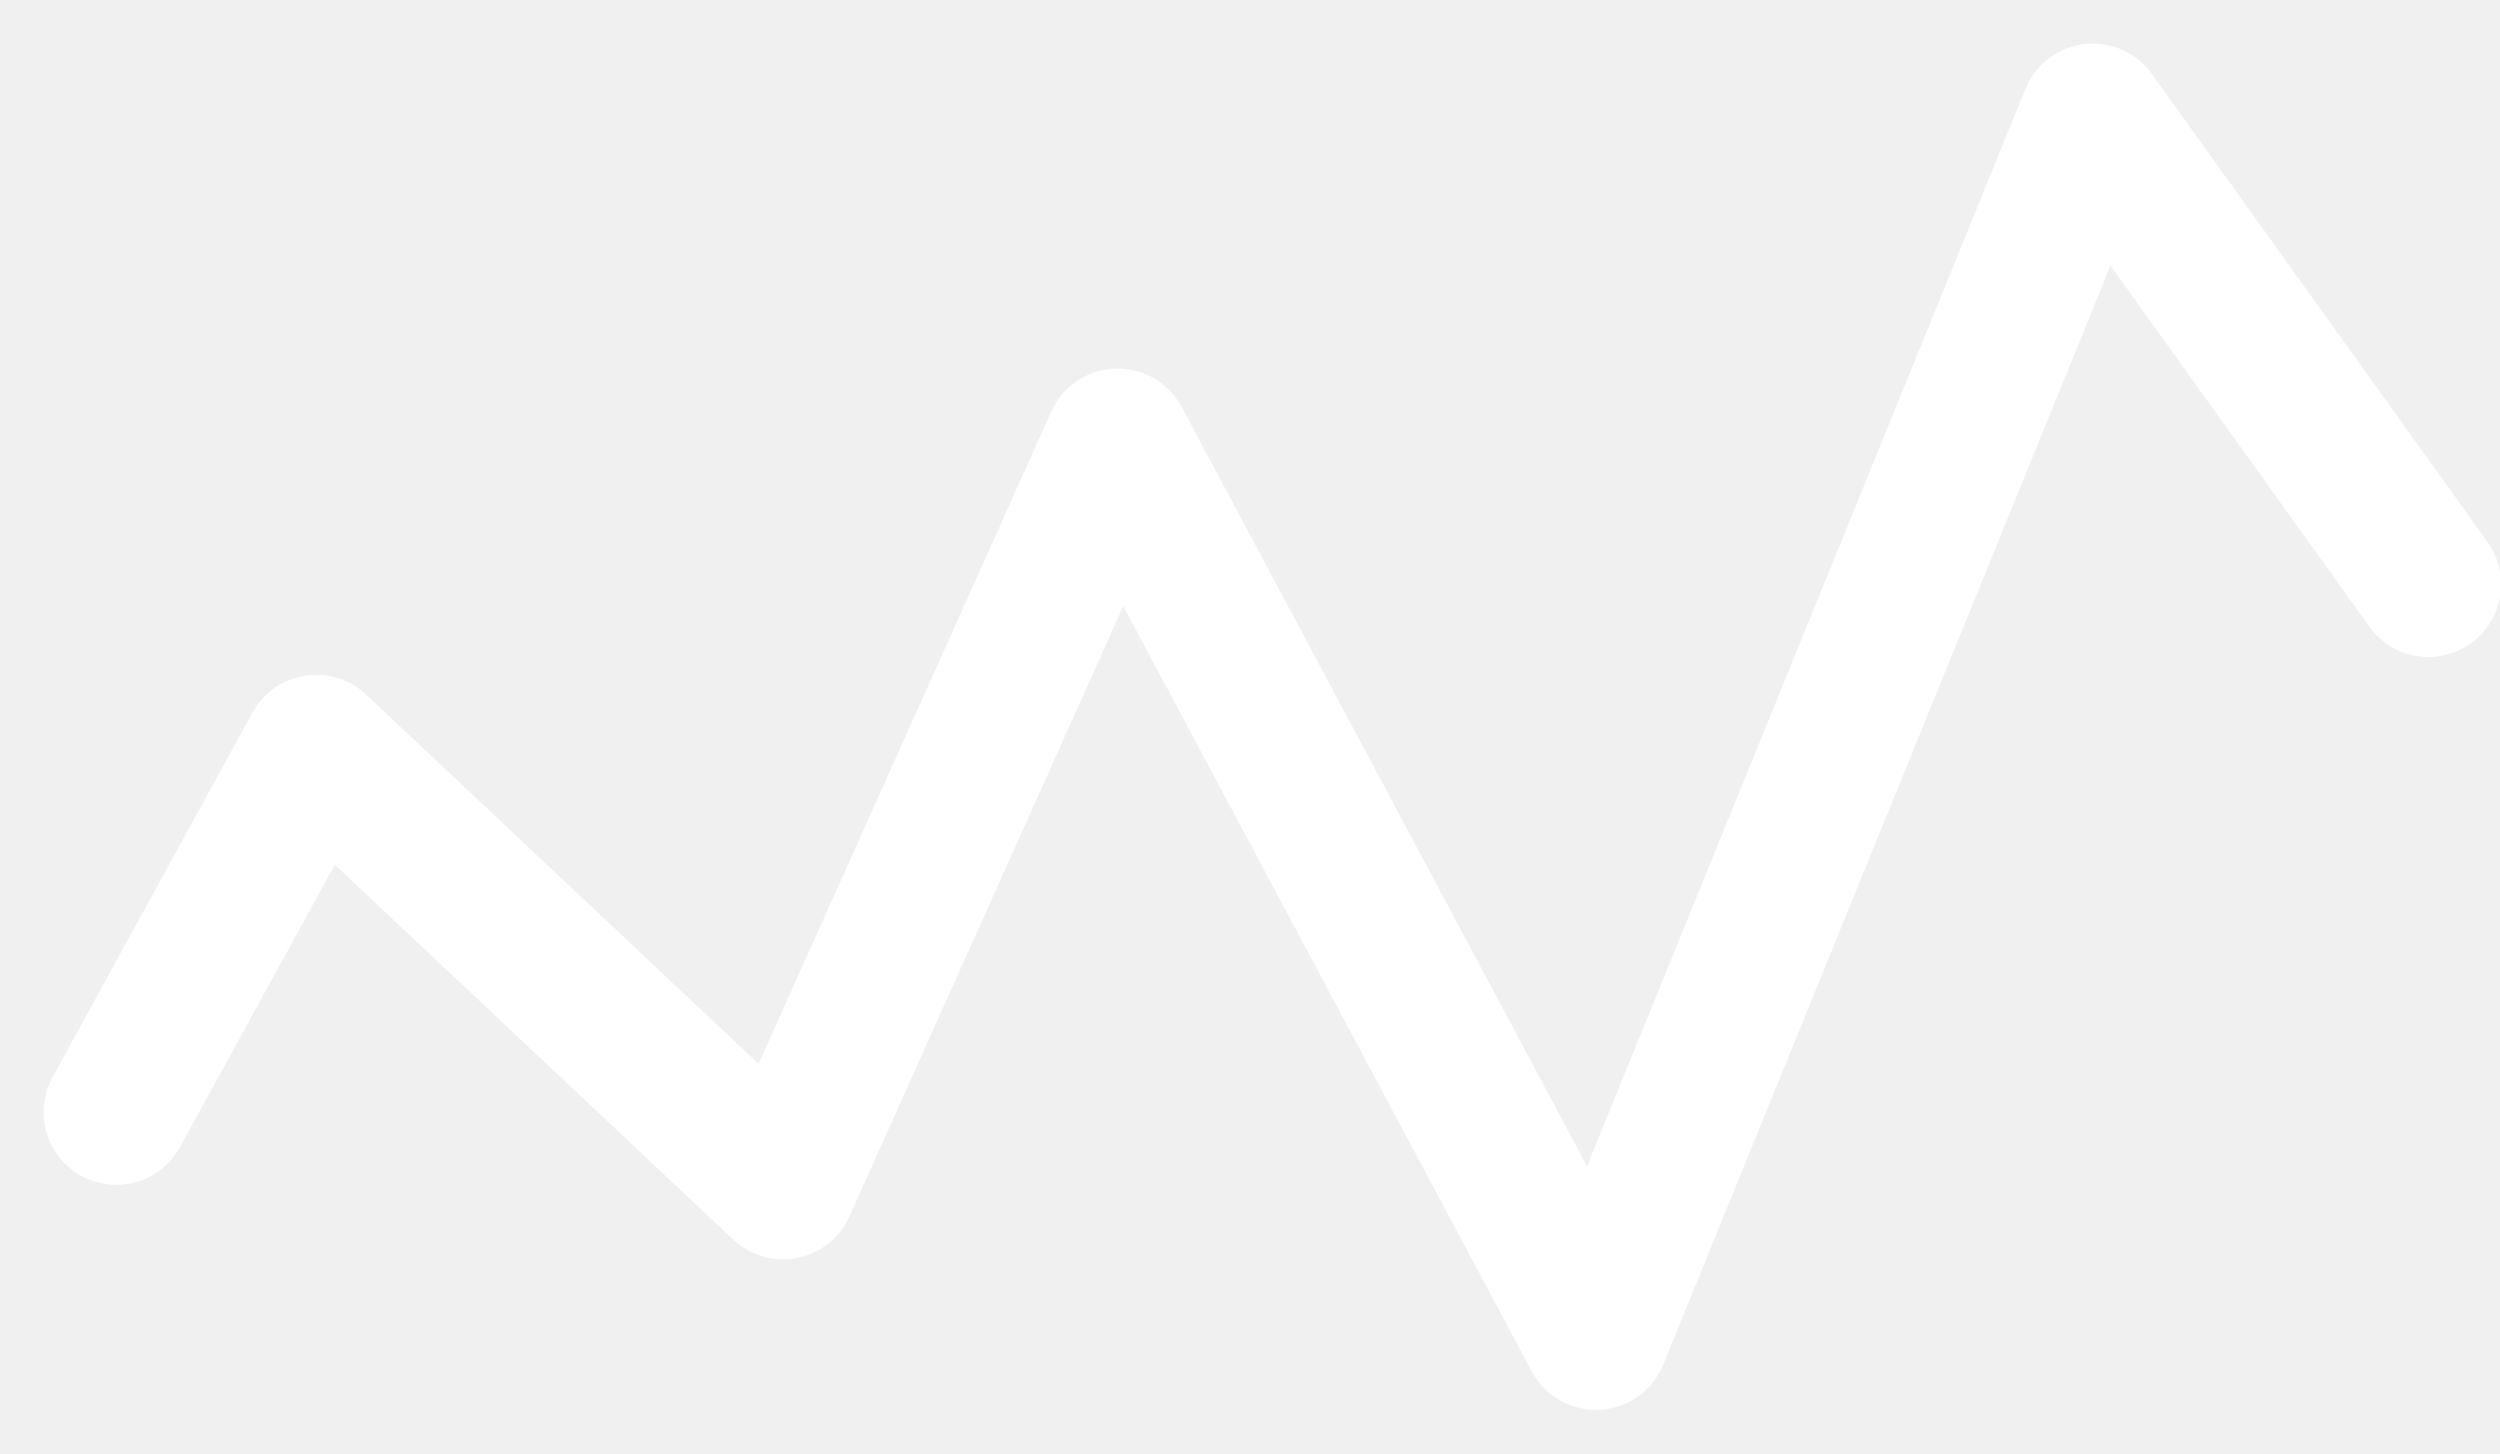
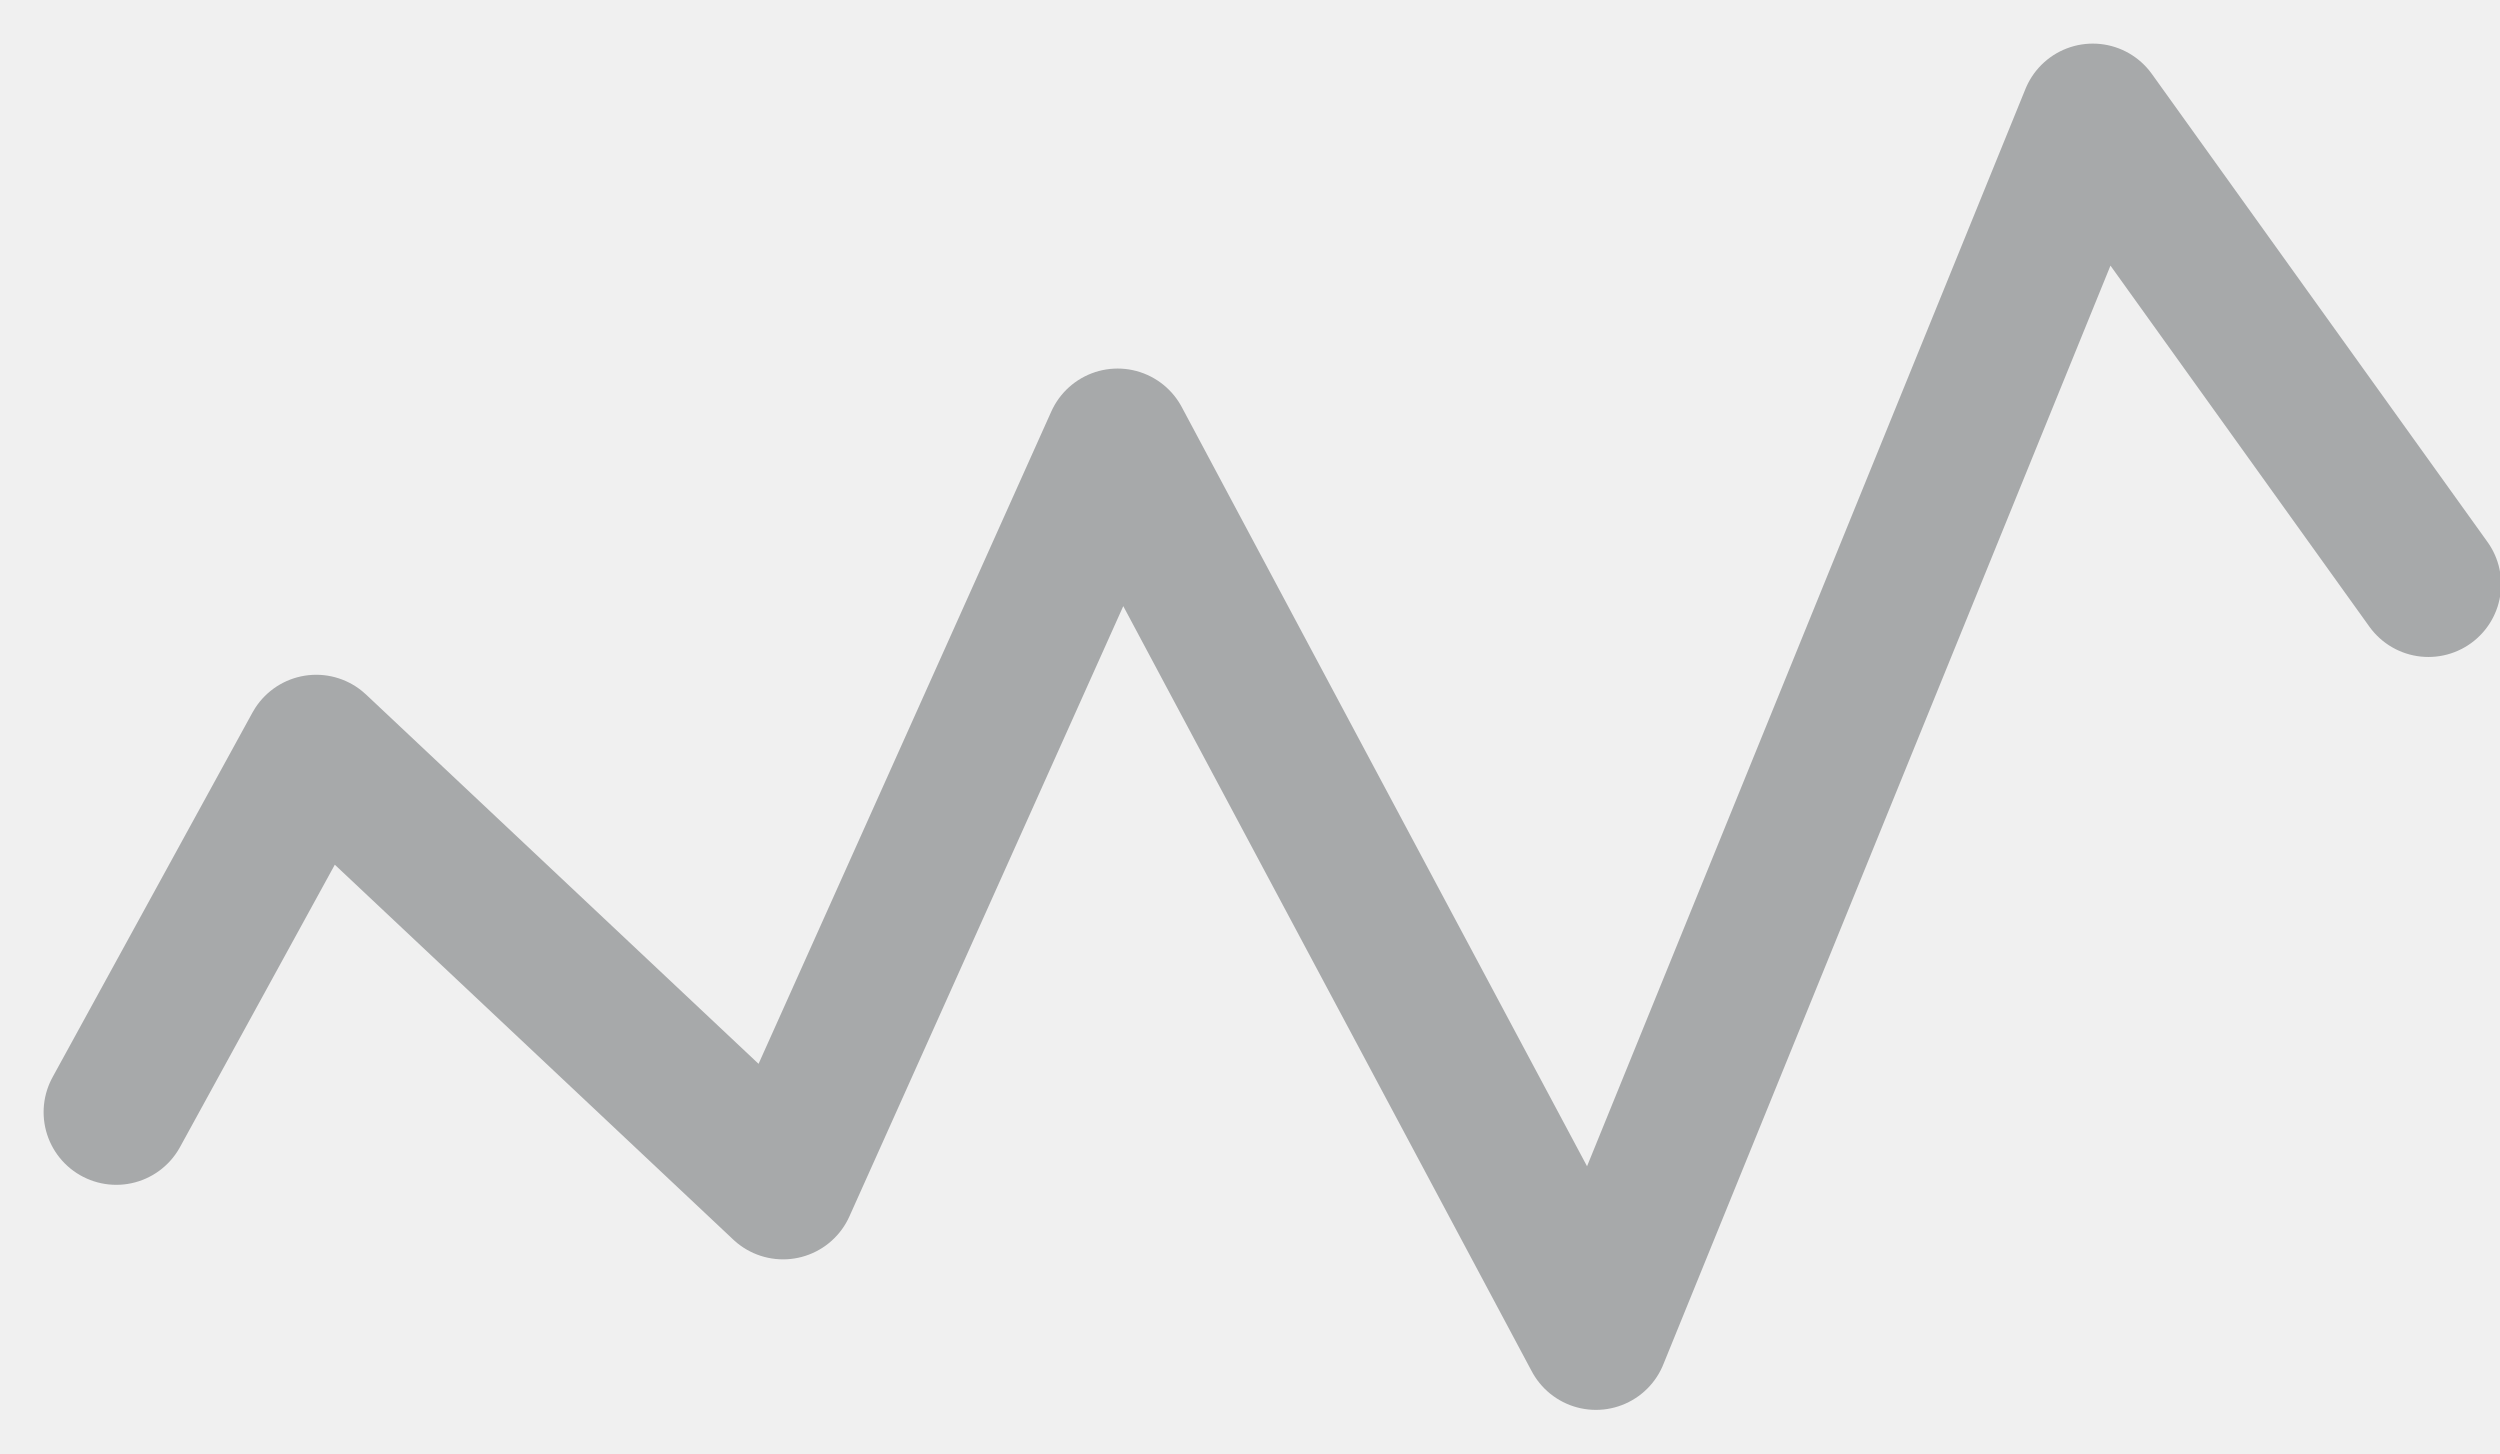
<svg xmlns="http://www.w3.org/2000/svg" width="43px" height="25px" viewBox="0 0 43 25" version="1.1">
  <defs />
  <g id="Page-1" stroke="none" stroke-width="1" fill="none" fill-rule="evenodd">
-     <g id="1170" transform="translate(-441, -795)" stroke="#FFFFFF" stroke-width="2.5" stroke-linecap="round" stroke-linejoin="round">
+     <g id="1170" transform="translate(-441, -795)" stroke="#A7A9AA" stroke-width="2.5" stroke-linecap="round" stroke-linejoin="round">
      <path d="M443,814.129 L446.439,807.856 L454.469,815.411 L460.223,802.589 L468.45,818 L476.996,797 L482.769,805.05" id="Path-308" />
    </g>
  </g>
</svg>
